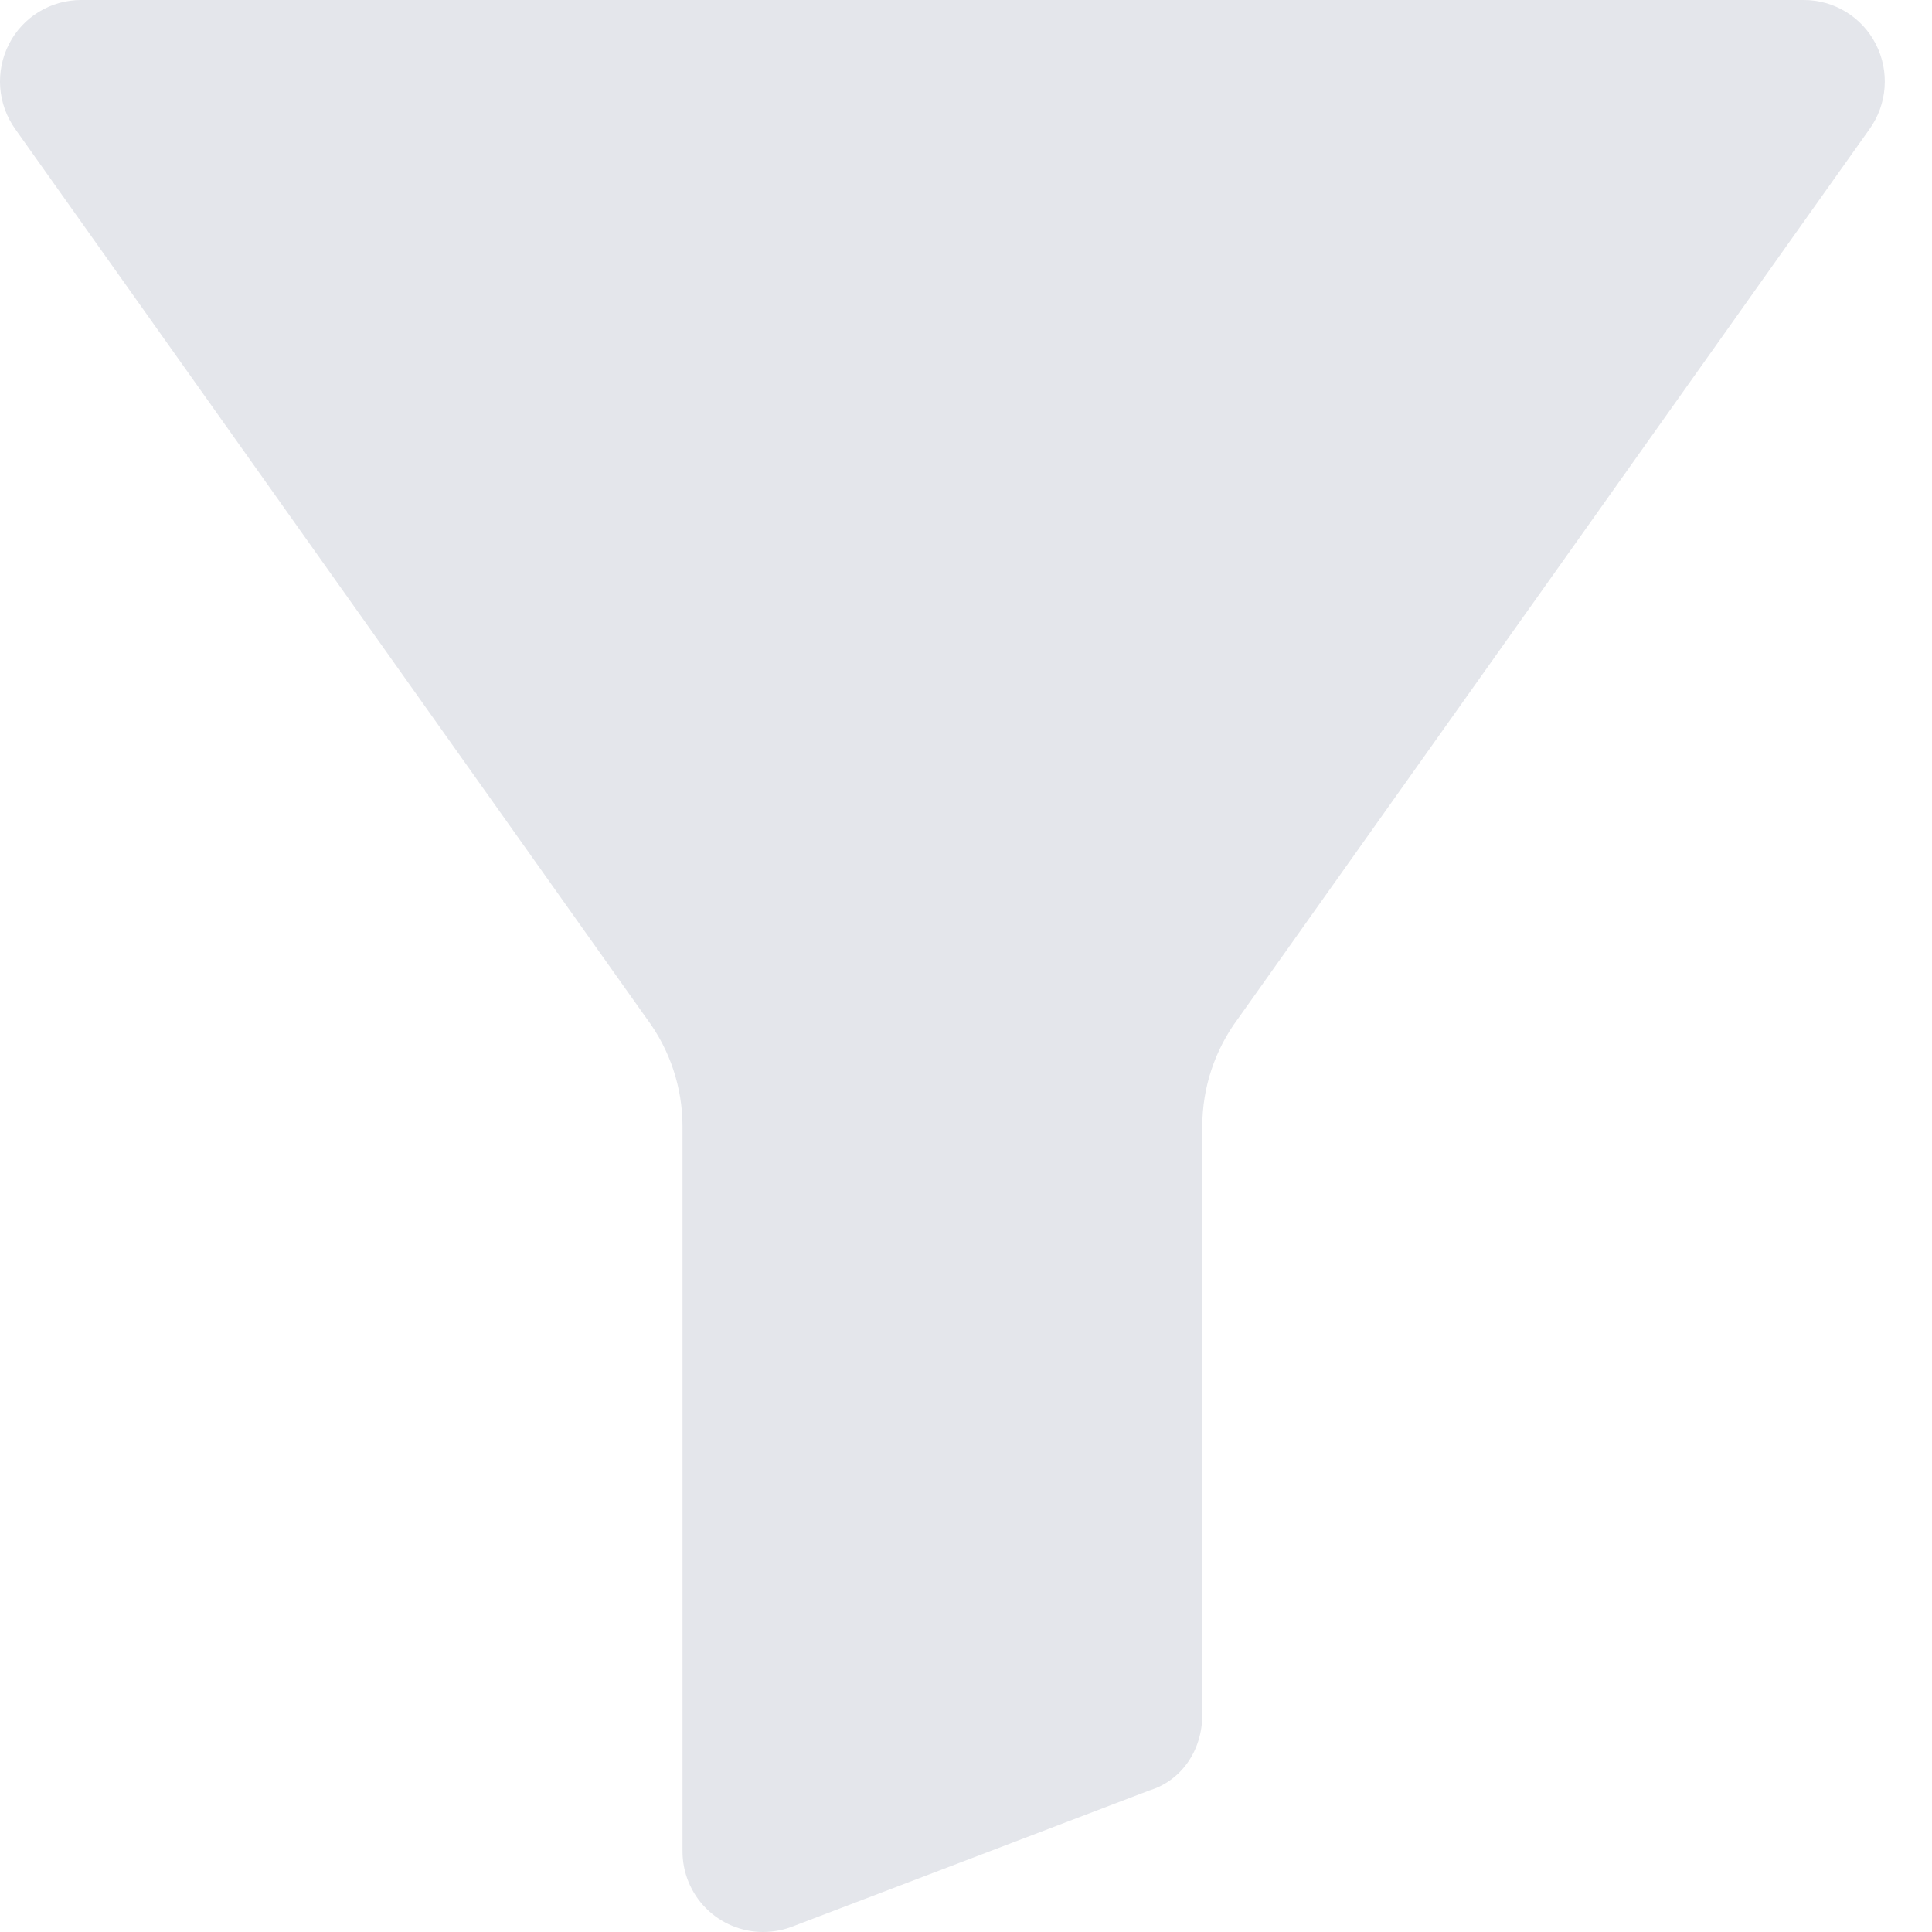
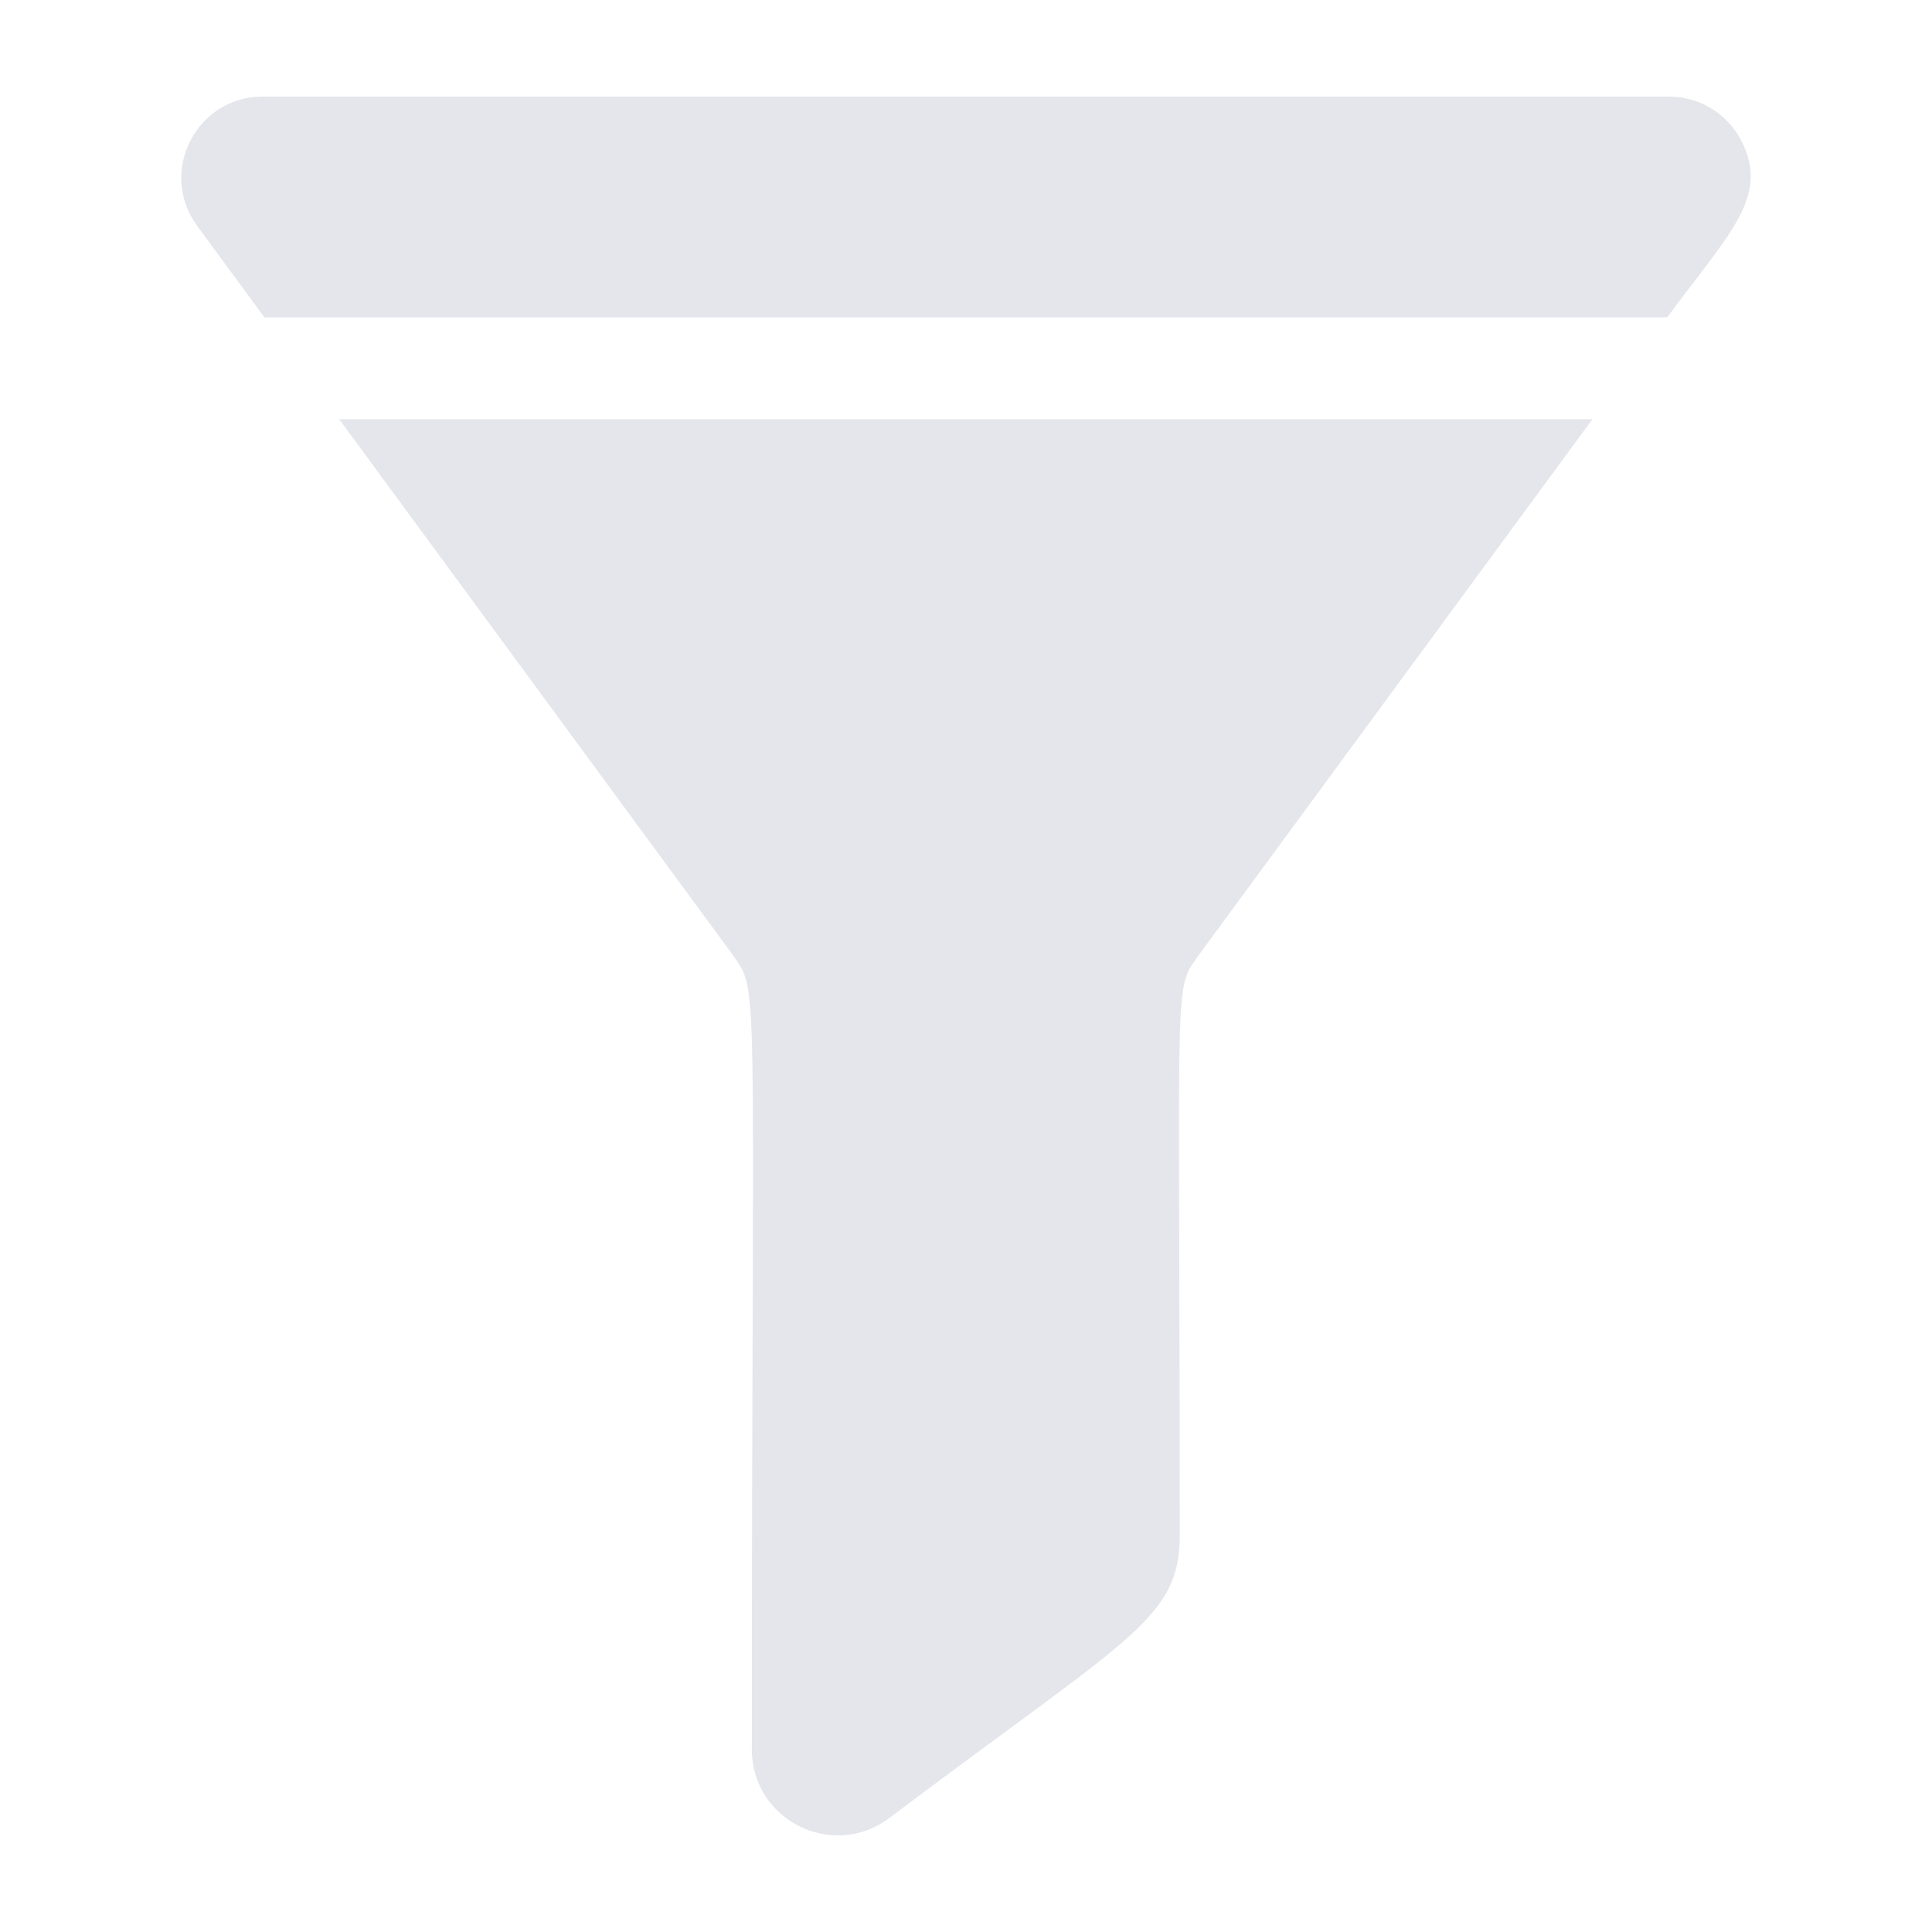
- <svg xmlns="http://www.w3.org/2000/svg" version="1.1" width="512" height="512" x="0" y="0" viewBox="0 0 394 394" style="enable-background:new 0 0 512 512" xml:space="preserve" class="">
-   <g>
-     <path d="M367.82 0H16.56A16.5 16.5 0 0 0 1.848 8.96a16.73 16.73 0 0 0 1.3 17.415L131.836 207.66c.043.063.09.121.133.184a36.75 36.75 0 0 1 7.219 21.816v147.8a16.45 16.45 0 0 0 4.773 11.688A16.45 16.45 0 0 0 155.617 394a16.9 16.9 0 0 0 6.48-1.3l72.313-27.571c6.477-1.98 10.778-8.094 10.778-15.453V229.66a36.77 36.77 0 0 1 7.214-21.816c.043-.063.09-.121.133-.184L381.227 26.371a16.72 16.72 0 0 0 1.3-17.406A16.49 16.49 0 0 0 367.82 0m0 0" fill="#e4e6eb" opacity="1" data-original="#000000" />
+ <svg xmlns="http://www.w3.org/2000/svg" version="1.1" width="512" height="512" x="0" y="0" viewBox="0 0 512 512" style="enable-background:new 0 0 512 512" xml:space="preserve" class="">
+   <g transform="matrix(0.9,0,0,0.9,25.59998,25.59997)">
+     <path d="M187.304 252.717c8.045 11.642 5.64 1.941 5.64 233.997 0 20.766 23.692 32.651 40.39 20.23 71.353-53.797 85.609-58.456 85.609-83.619 0-169.104-1.971-159.594 5.64-170.608L440.452 94.999H71.436zM484.221 12.86C480.081 4.93 471.961 0 463.022 0H48.866c-19.305 0-30.664 21.777-19.59 37.6.091.152-1.257-1.693 20.12 27.4h413.095c18.217-24.793 30.394-35.505 21.73-52.14" fill="#e4e6eb" opacity="1" data-original="#000000" class="" />
  </g>
</svg>
